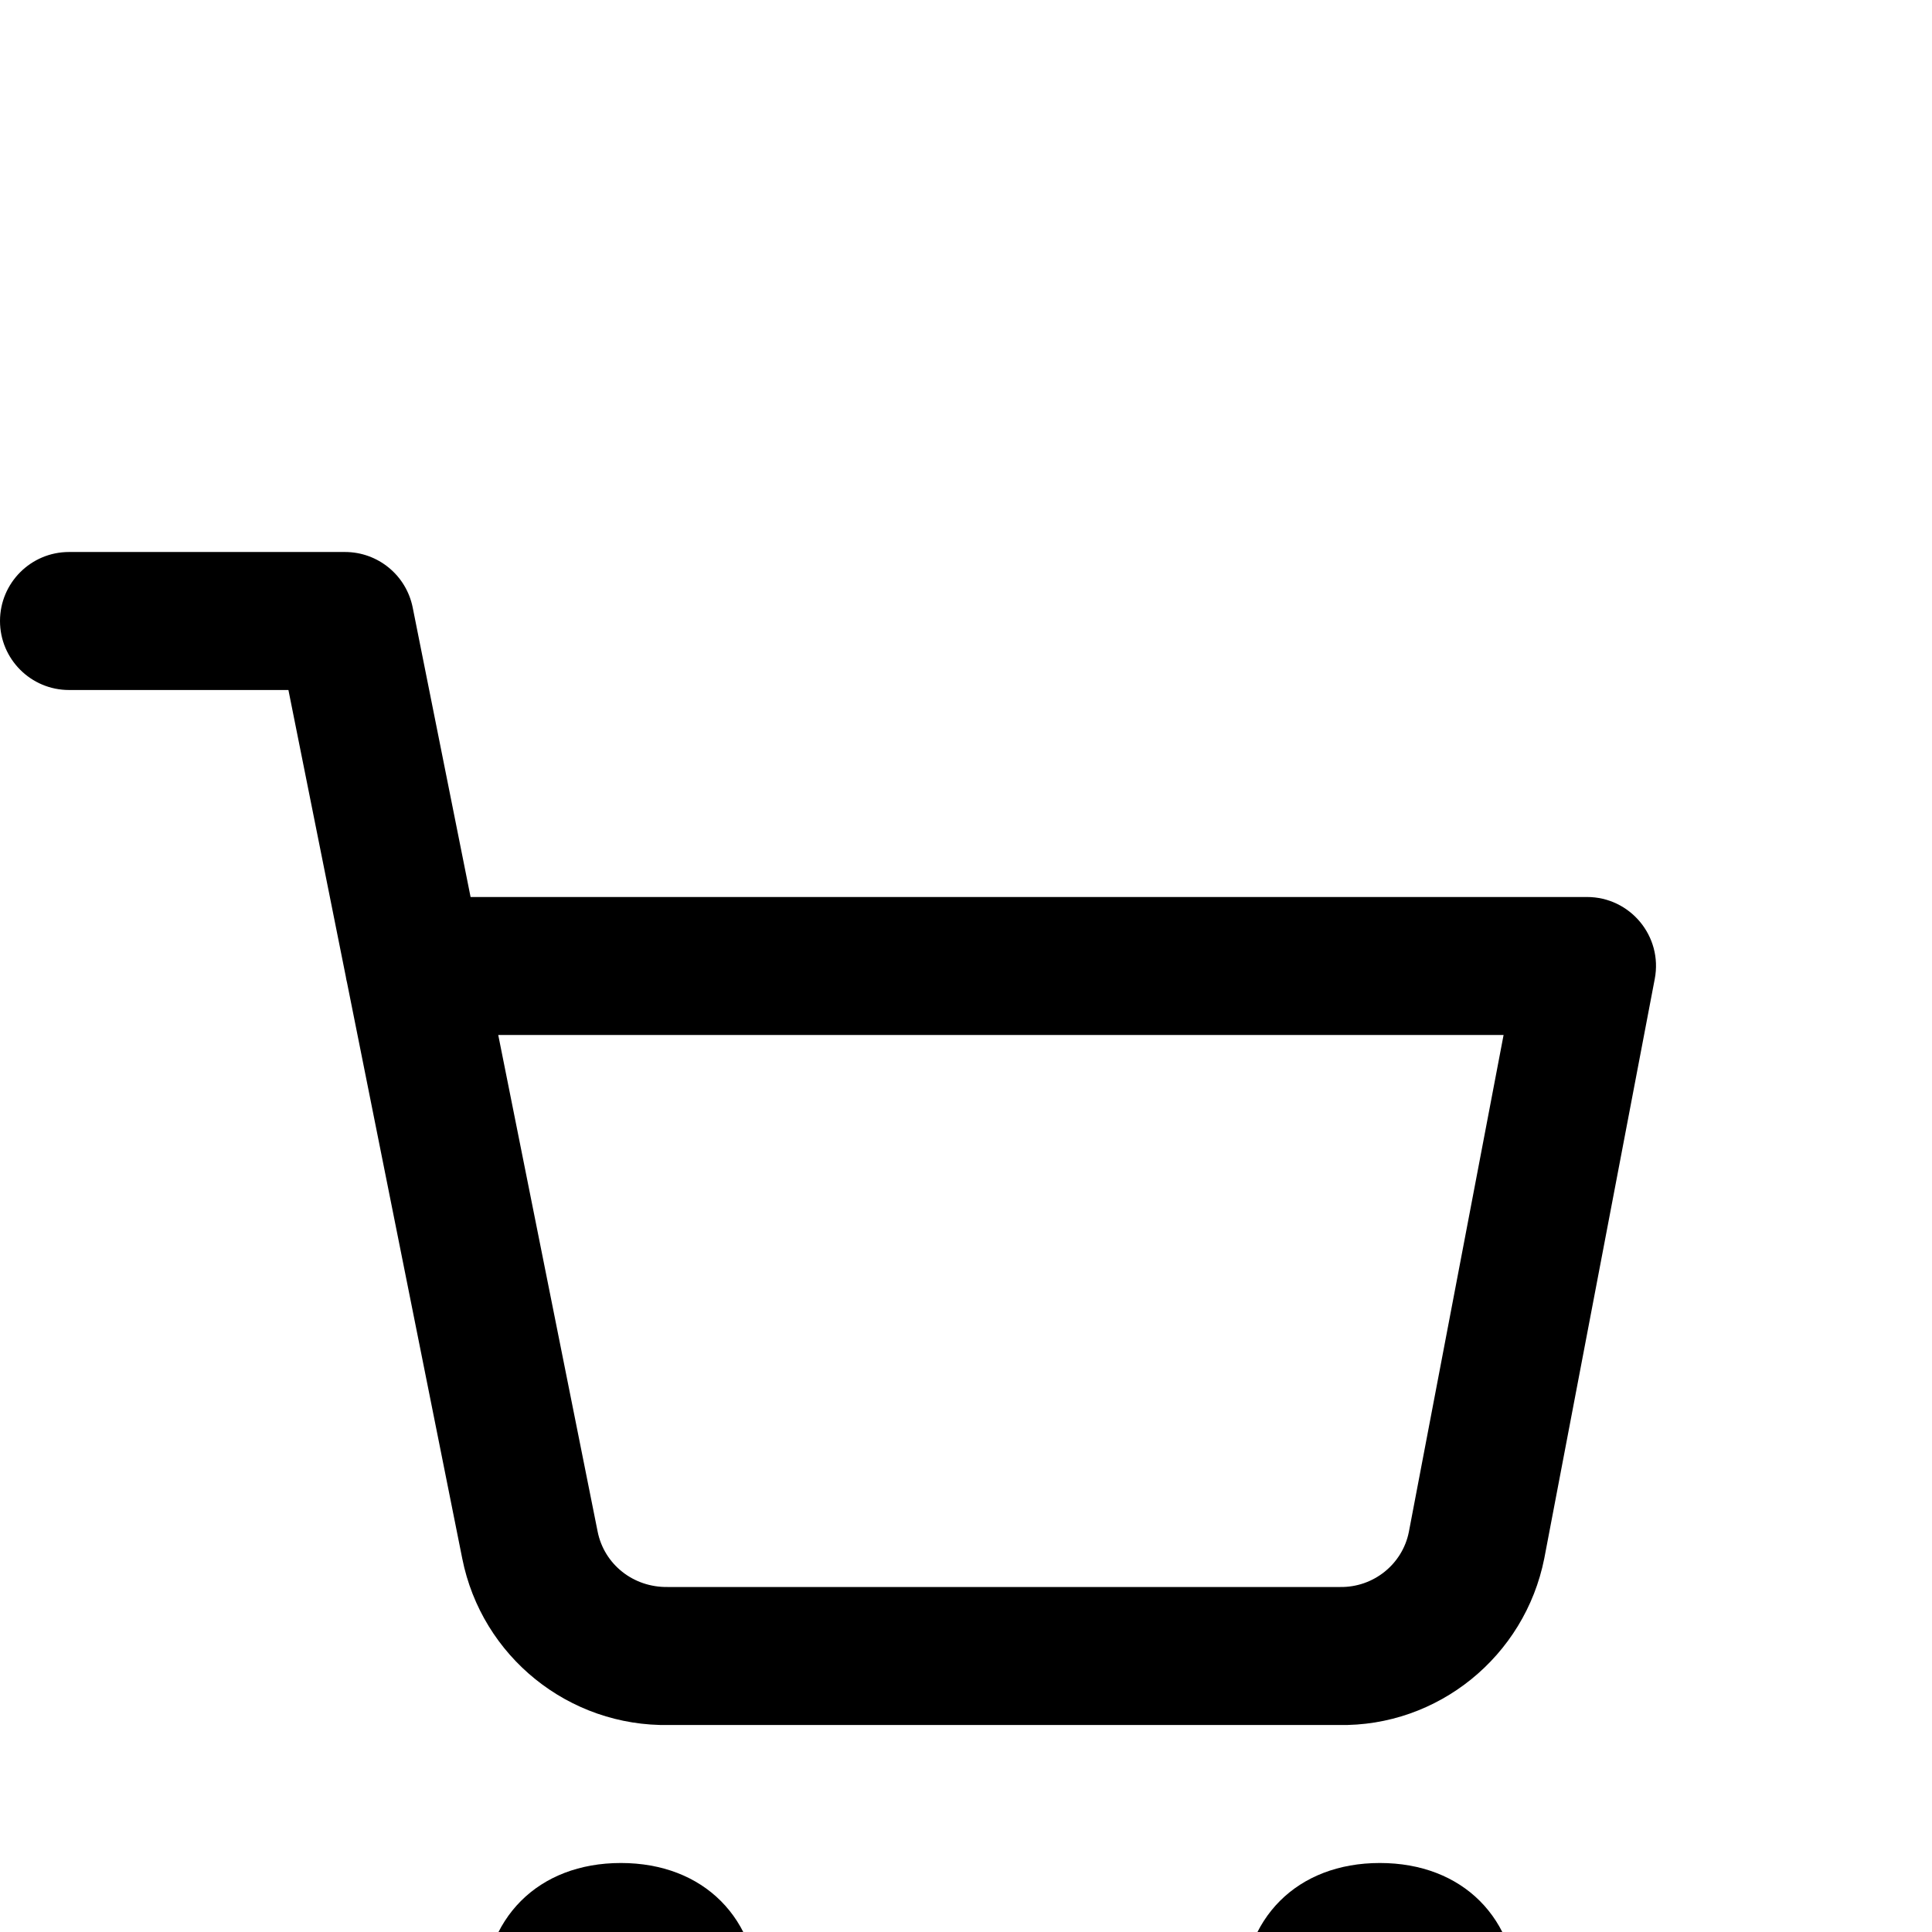
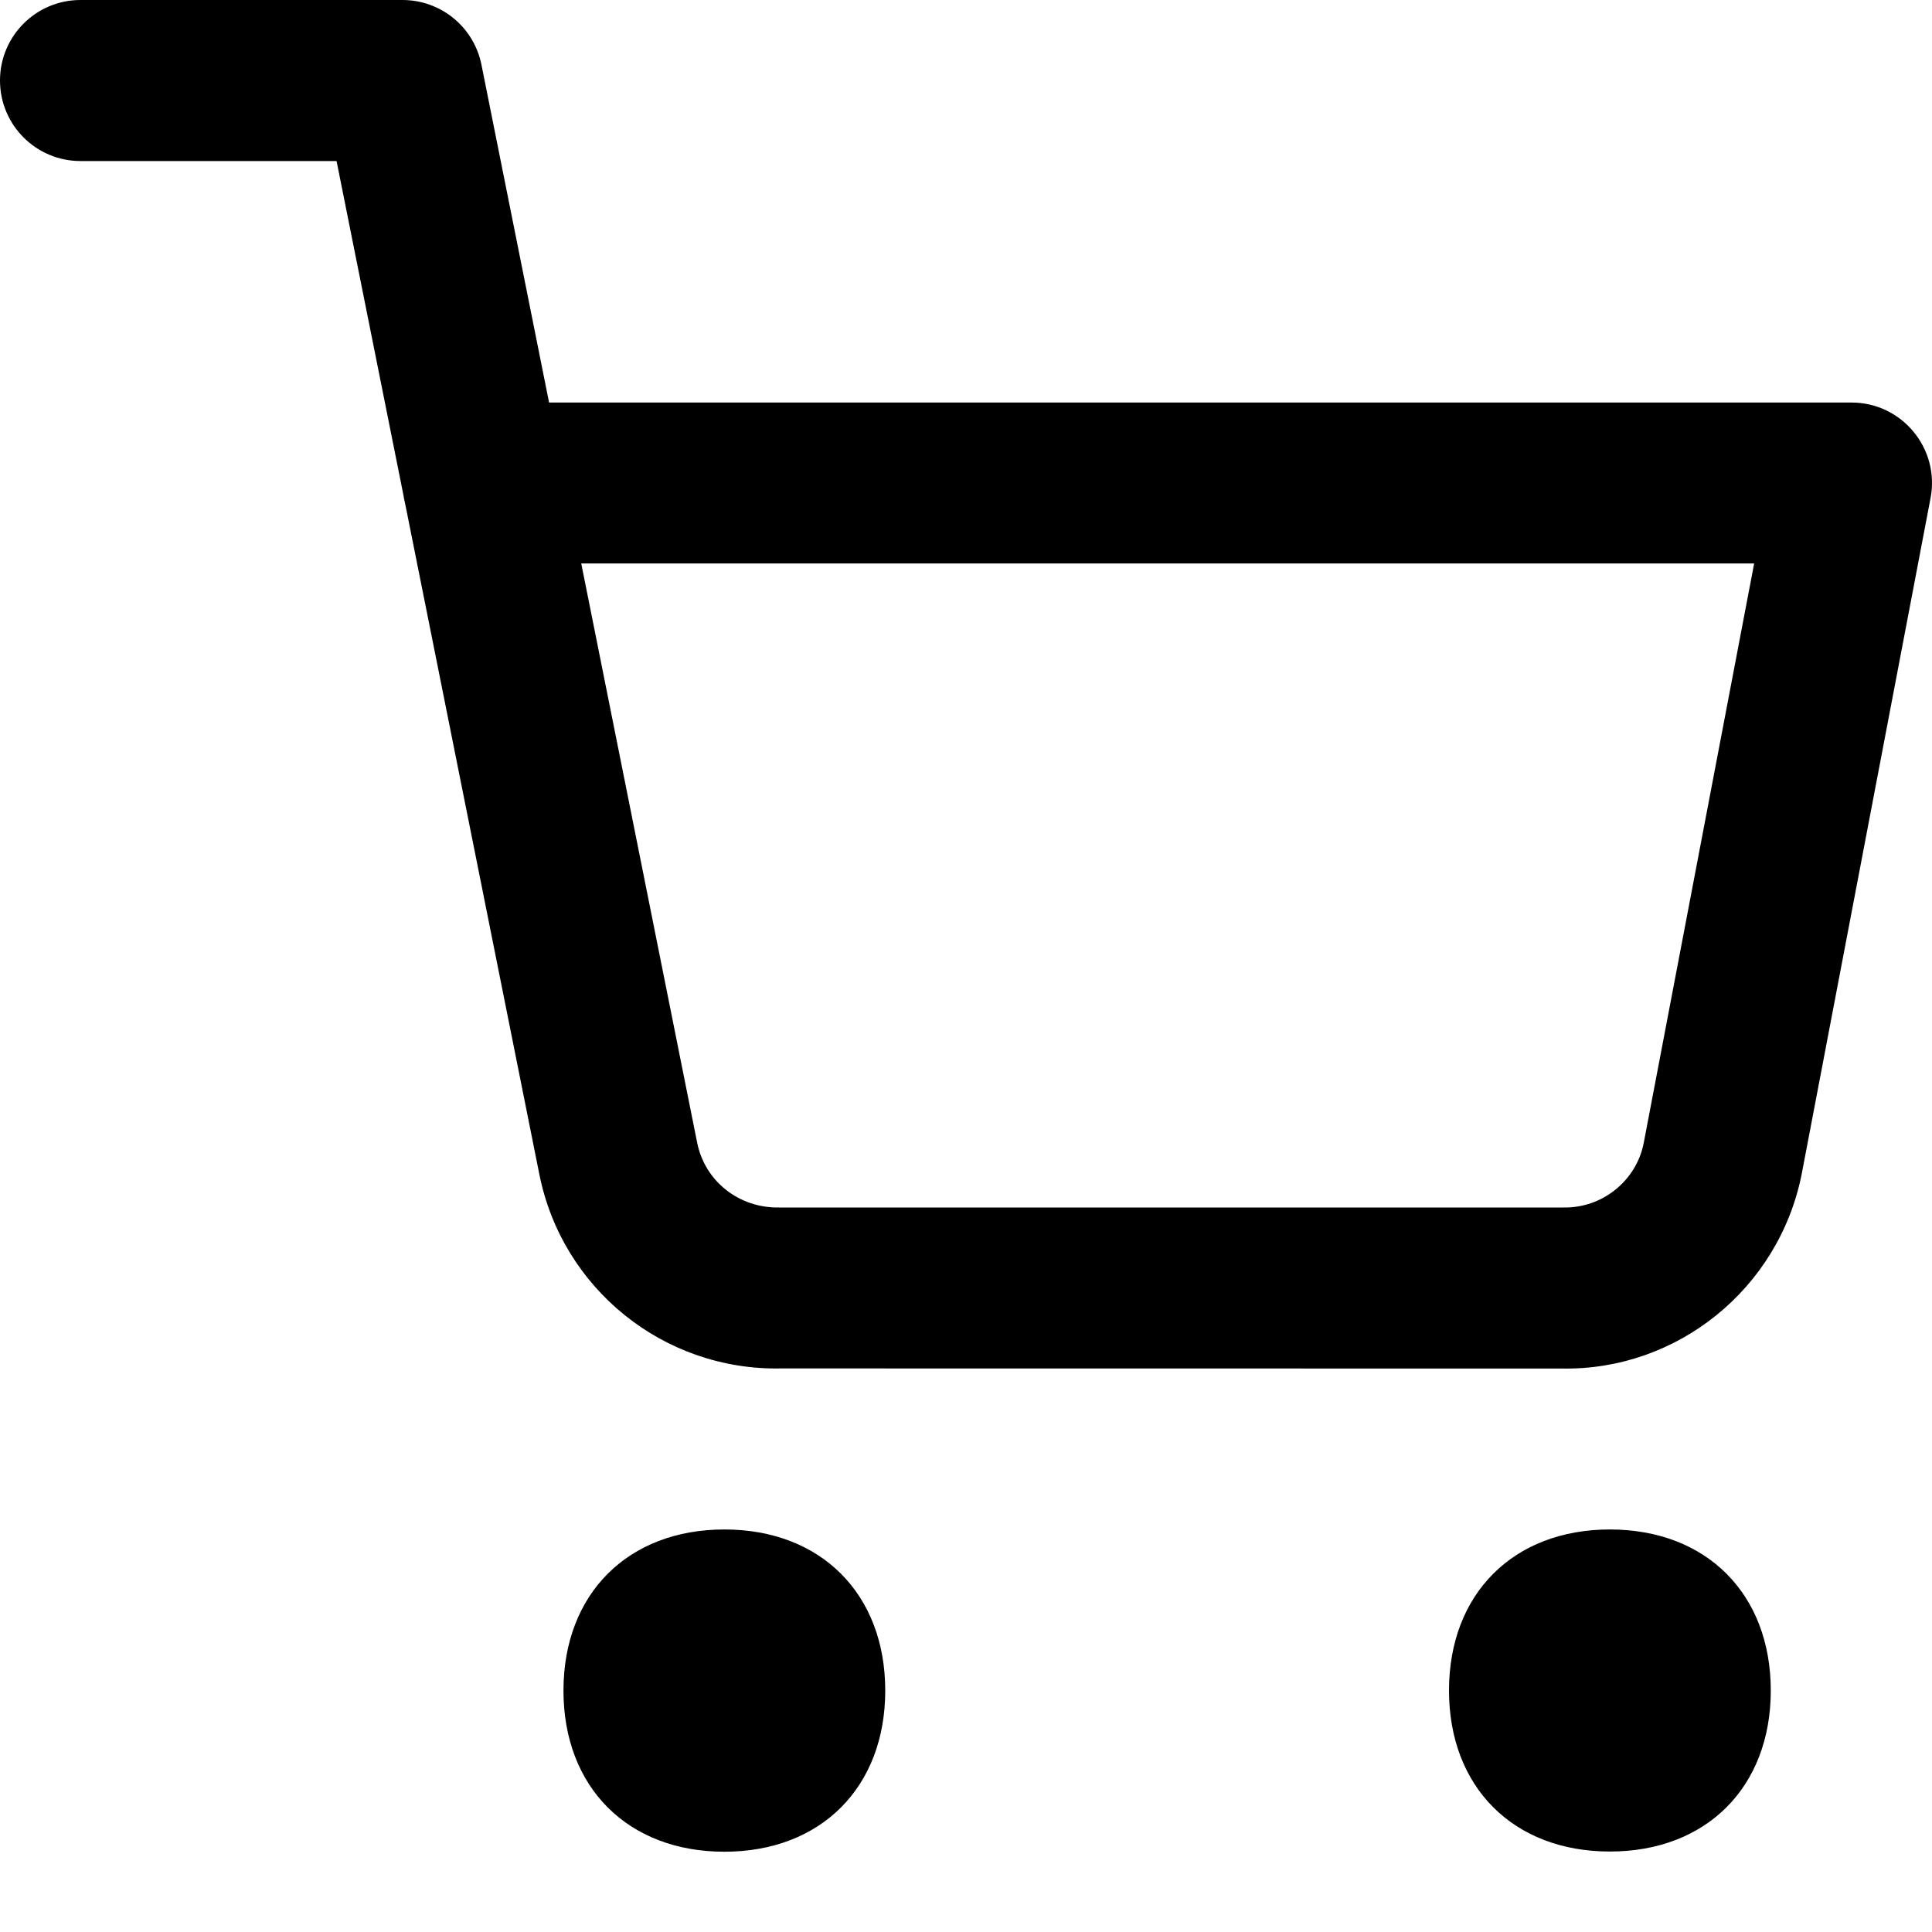
- <svg xmlns="http://www.w3.org/2000/svg" width="28" height="28" viewBox="0 0 28 28">
-   <g clip-path="url(#clip0)">
-     <path fill-rule="evenodd" clip-rule="evenodd" d="M4.18 10H1C0.448 10 0 9.552 0 9C0 8.448 0.448 8 1 8H5C5.477 8 5.887 8.336 5.981 8.804L6.82 13H23C23.627 13 24.1 13.571 23.982 14.187L22.381 22.585C22.098 24.01 20.834 25.028 19.4 25L9.699 25C8.246 25.028 6.982 24.01 6.699 22.586L5.029 14.239C5.022 14.212 5.016 14.184 5.012 14.155L4.18 10ZM7 29.002C7 30.203 7.799 31.003 8.998 31.003C10.197 31.003 10.997 30.203 10.997 29.002C10.997 27.801 10.197 27 8.998 27C7.799 27 7 27.801 7 29.002ZM18 29C18 30.2 18.799 31 19.998 31C21.197 31 21.997 30.2 21.997 29C21.997 27.8 21.197 27 19.998 27C18.799 27 18 27.8 18 29ZM8.661 22.195L7.221 15H21.791L20.418 22.203C20.325 22.67 19.904 23.009 19.419 23L9.68 23C9.177 23.009 8.755 22.67 8.661 22.195Z" />
-     <mask id="mask0" mask-type="alpha" maskUnits="userSpaceOnUse" x="0" y="8" width="25" height="24">
-       <path fill-rule="evenodd" clip-rule="evenodd" d="M4.18 10H1C0.448 10 0 9.552 0 9C0 8.448 0.448 8 1 8H5C5.477 8 5.887 8.336 5.981 8.804L6.82 13H23C23.627 13 24.1 13.571 23.982 14.187L22.381 22.585C22.098 24.01 20.834 25.028 19.4 25L9.699 25C8.246 25.028 6.982 24.01 6.699 22.586L5.029 14.239C5.022 14.212 5.016 14.184 5.012 14.155L4.18 10ZM7 29.002C7 30.203 7.799 31.003 8.998 31.003C10.197 31.003 10.997 30.203 10.997 29.002C10.997 27.801 10.197 27 8.998 27C7.799 27 7 27.801 7 29.002ZM18 29C18 30.2 18.799 31 19.998 31C21.197 31 21.997 30.2 21.997 29C21.997 27.8 21.197 27 19.998 27C18.799 27 18 27.8 18 29ZM8.661 22.195L7.221 15H21.791L20.418 22.203C20.325 22.67 19.904 23.009 19.419 23L9.68 23C9.177 23.009 8.755 22.67 8.661 22.195Z" />
-     </mask>
-   </g>
-   <defs>
-     <clipPath id="clip0">
-       <rect width="28" height="28" />
-     </clipPath>
-   </defs>
+ <svg xmlns="http://www.w3.org/2000/svg" width="20" height="20" viewBox="0 0 20 20">
+   <path fill-rule="evenodd" clip-rule="evenodd" d="M3.484 1.667H0.833C0.373 1.667 0 1.294 0 0.833C0 0.373 0.373 0 0.833 0H4.167C4.564 0 4.906 0.28 4.984 0.67L5.684 4.167H19.167C19.689 4.167 20.083 4.643 19.985 5.156L18.651 12.154C18.415 13.342 17.361 14.19 16.167 14.167L8.083 14.166C6.872 14.19 5.819 13.342 5.583 12.155L4.191 5.199C4.185 5.176 4.18 5.153 4.177 5.129L3.484 1.667ZM5.833 17.501C5.833 18.502 6.499 19.169 7.499 19.169C8.498 19.169 9.164 18.502 9.164 17.501C9.164 16.5 8.498 15.833 7.499 15.833C6.499 15.833 5.833 16.5 5.833 17.501ZM15 17.5C15 18.5 15.666 19.167 16.665 19.167C17.665 19.167 18.331 18.5 18.331 17.5C18.331 16.5 17.665 15.833 16.665 15.833C15.666 15.833 15 16.5 15 17.5ZM7.217 11.829L6.017 5.833H18.159L17.015 11.836C16.937 12.225 16.586 12.508 16.183 12.5L8.067 12.5C7.647 12.508 7.296 12.225 7.217 11.829Z" />
+   <mask id="mask0" mask-type="alpha" maskUnits="userSpaceOnUse" x="0" y="0" width="21" height="20">
+     <path fill-rule="evenodd" clip-rule="evenodd" d="M3.484 1.667H0.833C0.373 1.667 0 1.294 0 0.833C0 0.373 0.373 0 0.833 0H4.167C4.564 0 4.906 0.28 4.984 0.67L5.684 4.167H19.167C19.689 4.167 20.083 4.643 19.985 5.156L18.651 12.154C18.415 13.342 17.361 14.19 16.167 14.167L8.083 14.166C6.872 14.19 5.819 13.342 5.583 12.155L4.191 5.199C4.185 5.176 4.18 5.153 4.177 5.129L3.484 1.667ZM5.833 17.501C5.833 18.502 6.499 19.169 7.499 19.169C8.498 19.169 9.164 18.502 9.164 17.501C9.164 16.5 8.498 15.833 7.499 15.833C6.499 15.833 5.833 16.5 5.833 17.501ZM15 17.5C15 18.5 15.666 19.167 16.665 19.167C17.665 19.167 18.331 18.5 18.331 17.5C18.331 16.5 17.665 15.833 16.665 15.833C15.666 15.833 15 16.5 15 17.5ZM7.217 11.829L6.017 5.833H18.159L17.015 11.836C16.937 12.225 16.586 12.508 16.183 12.5L8.067 12.5C7.647 12.508 7.296 12.225 7.217 11.829Z" />
+   </mask>
</svg>
